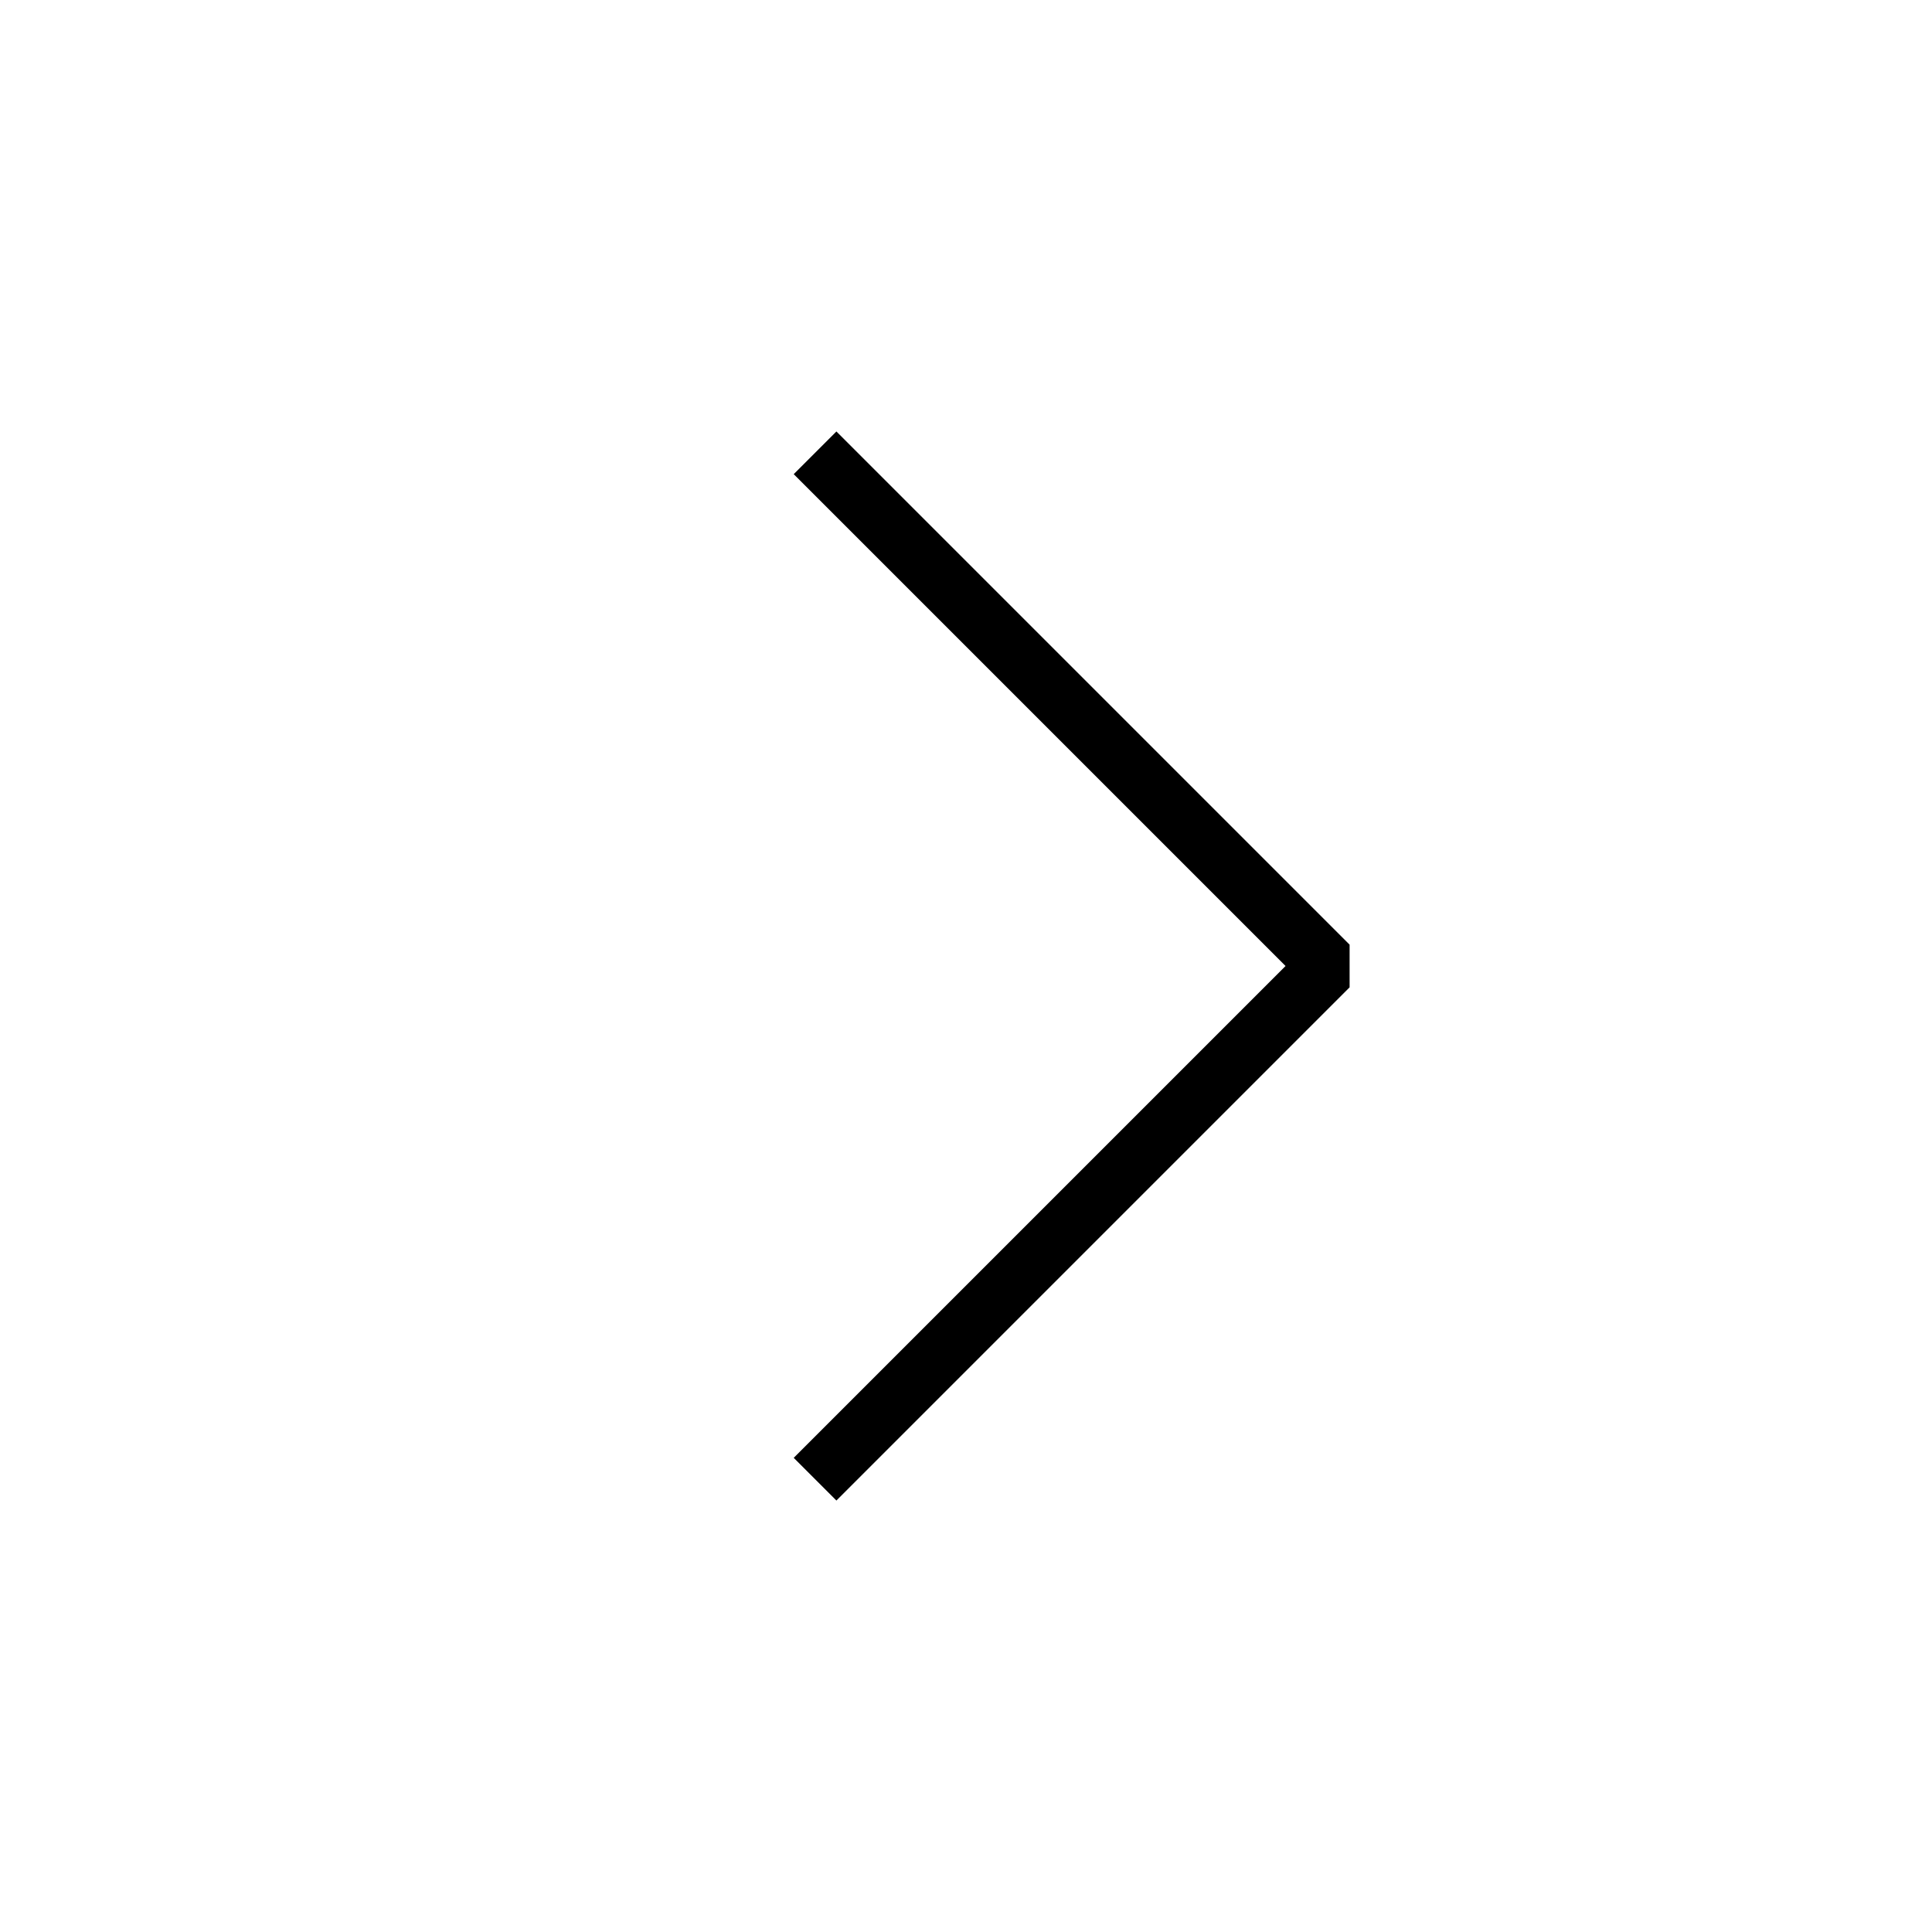
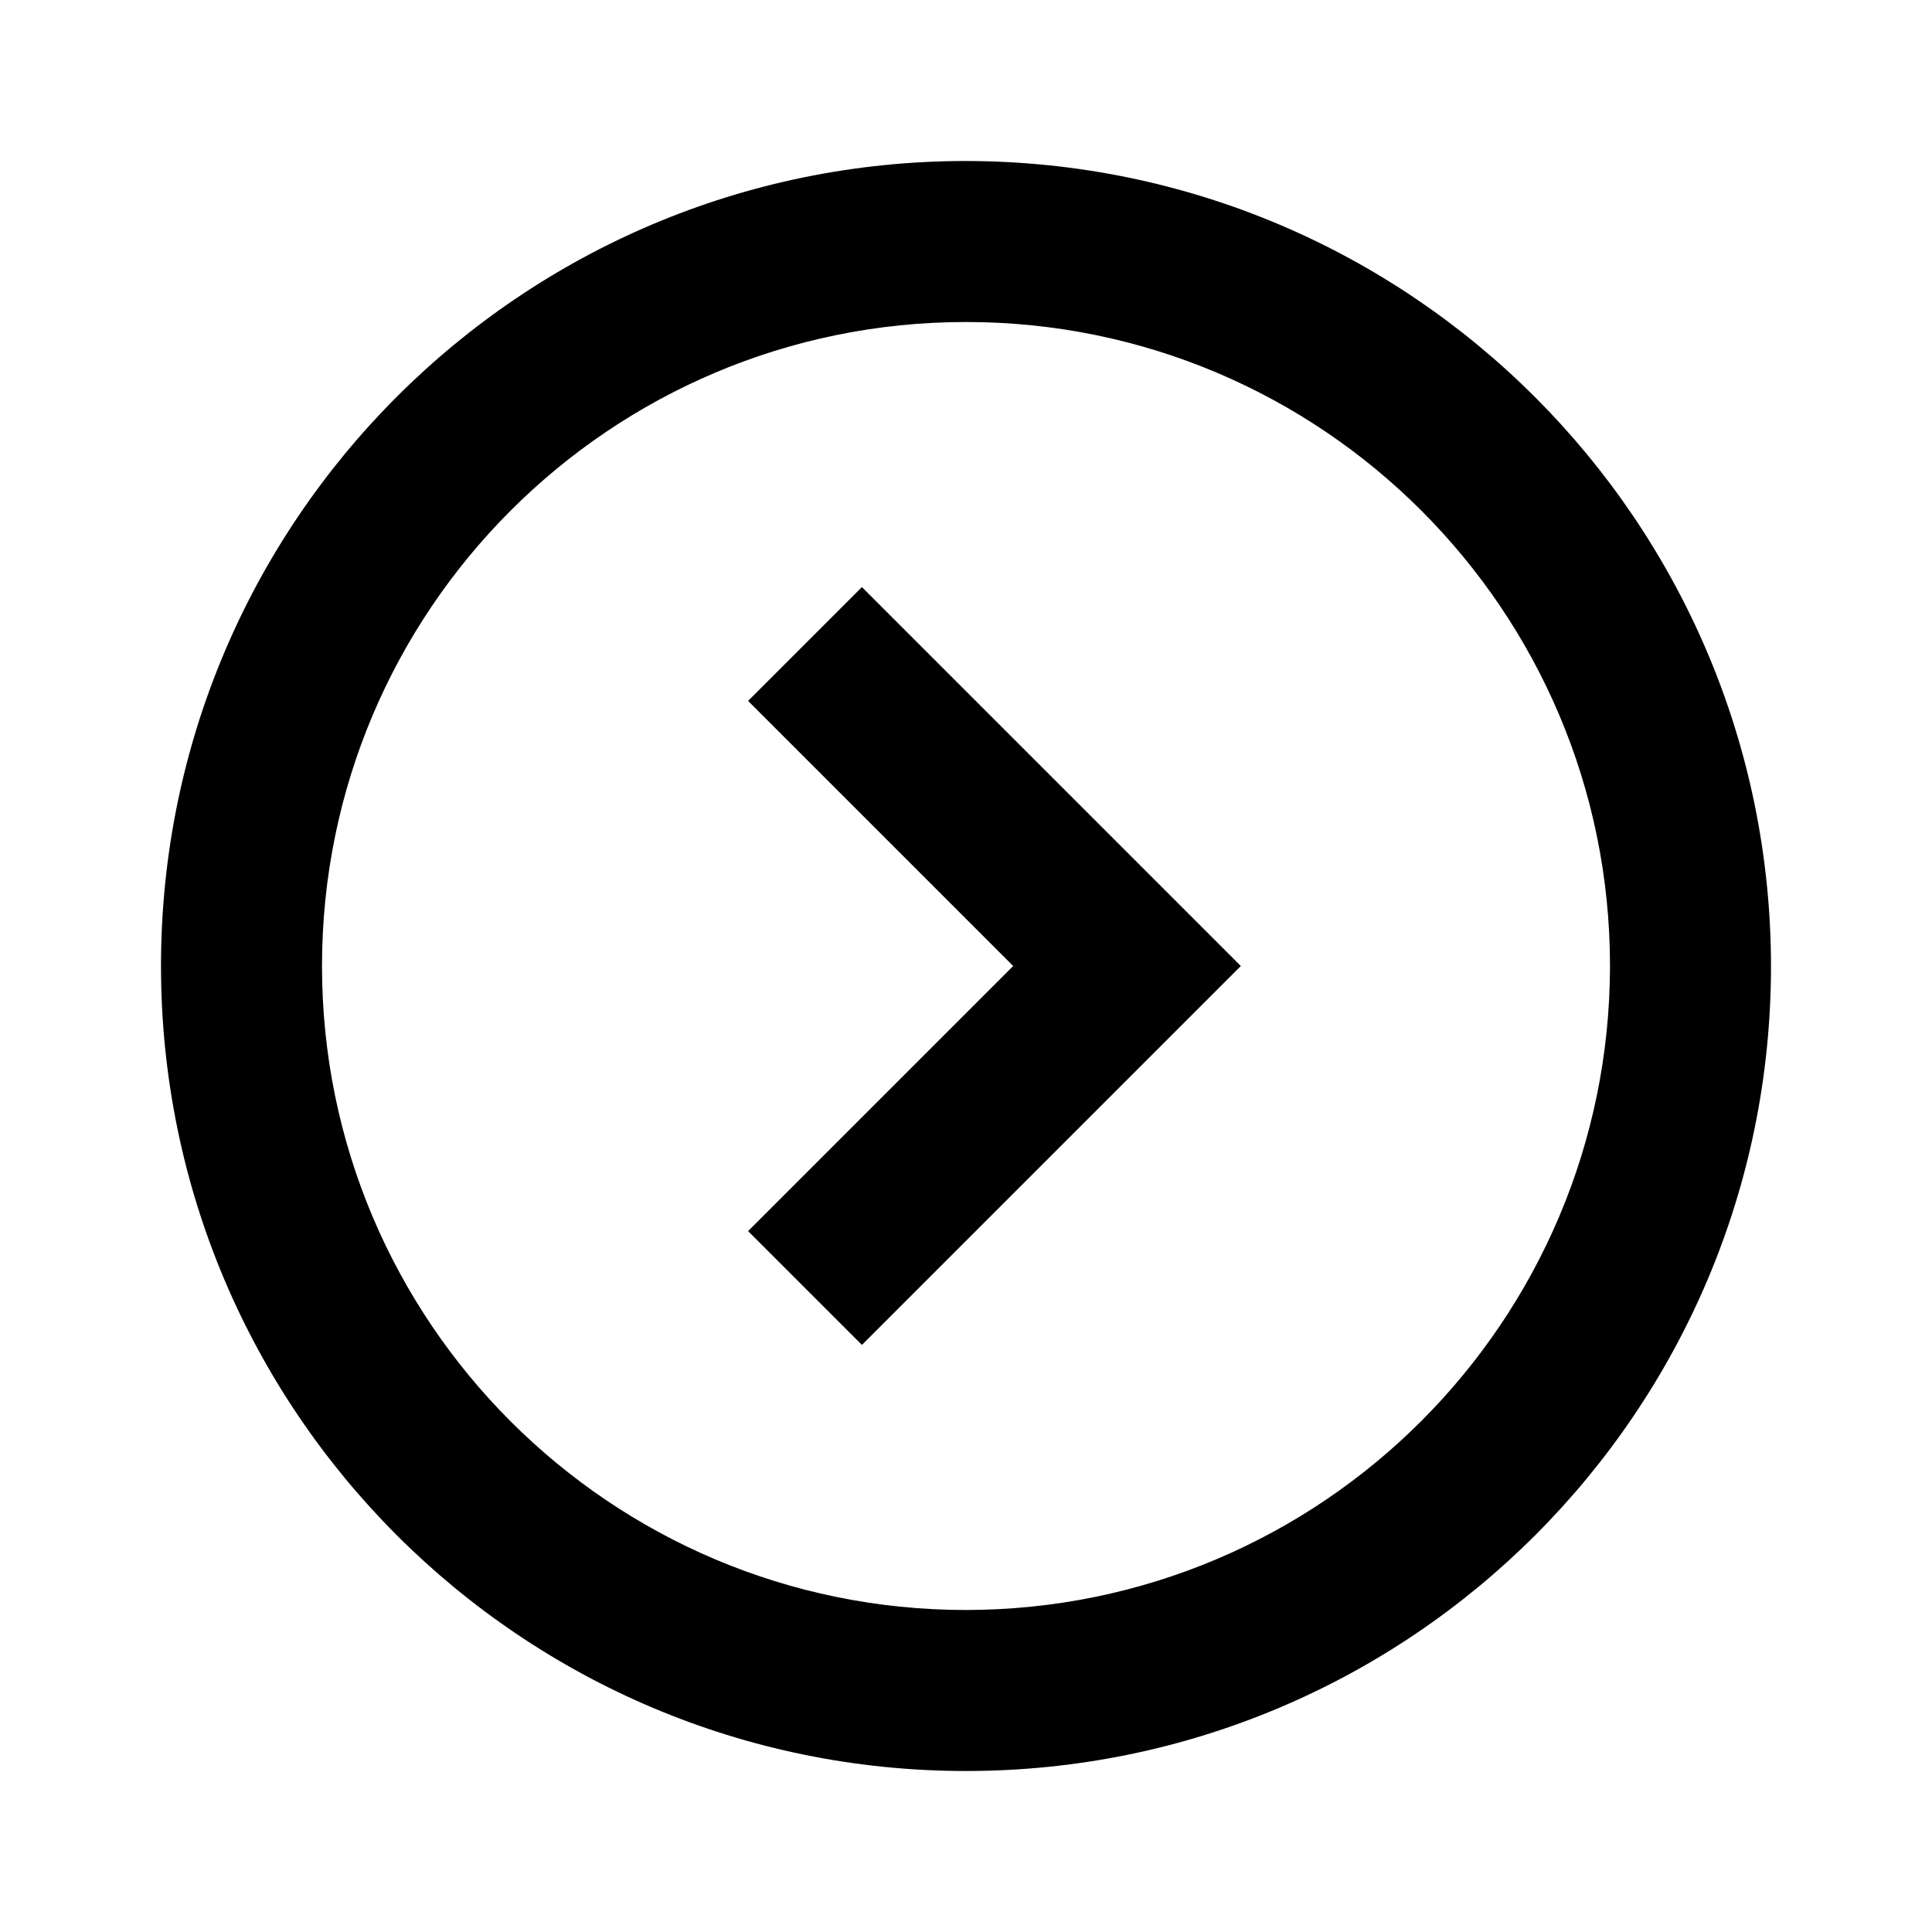
- <svg xmlns="http://www.w3.org/2000/svg" version="1.1" id="Layer_1" x="0px" y="0px" width="64px" height="64px" viewBox="0 0 64 64" enable-background="new 0 0 64 64" xml:space="preserve">
+ <svg xmlns="http://www.w3.org/2000/svg" width="24" height="24" viewBox="0 0 24 24">
  <g>
-     <polyline fill="none" stroke="#000000" stroke-width="2" stroke-linejoin="bevel" stroke-miterlimit="10" points="27,15 44,32    27,49  " />
+     <path d="M12,2A10,10,0,1,0,22,12,10.011,10.011,0,0,0,12,2Zm0,18a8,8,0,1,1,8-8A8.009,8.009,0,0,1,12,20Z" />
+     <polygon points="9.293 8.707 12.586 12 9.293 15.293 10.707 16.707 15.414 12 10.707 7.293 9.293 8.707" />
  </g>
</svg>
